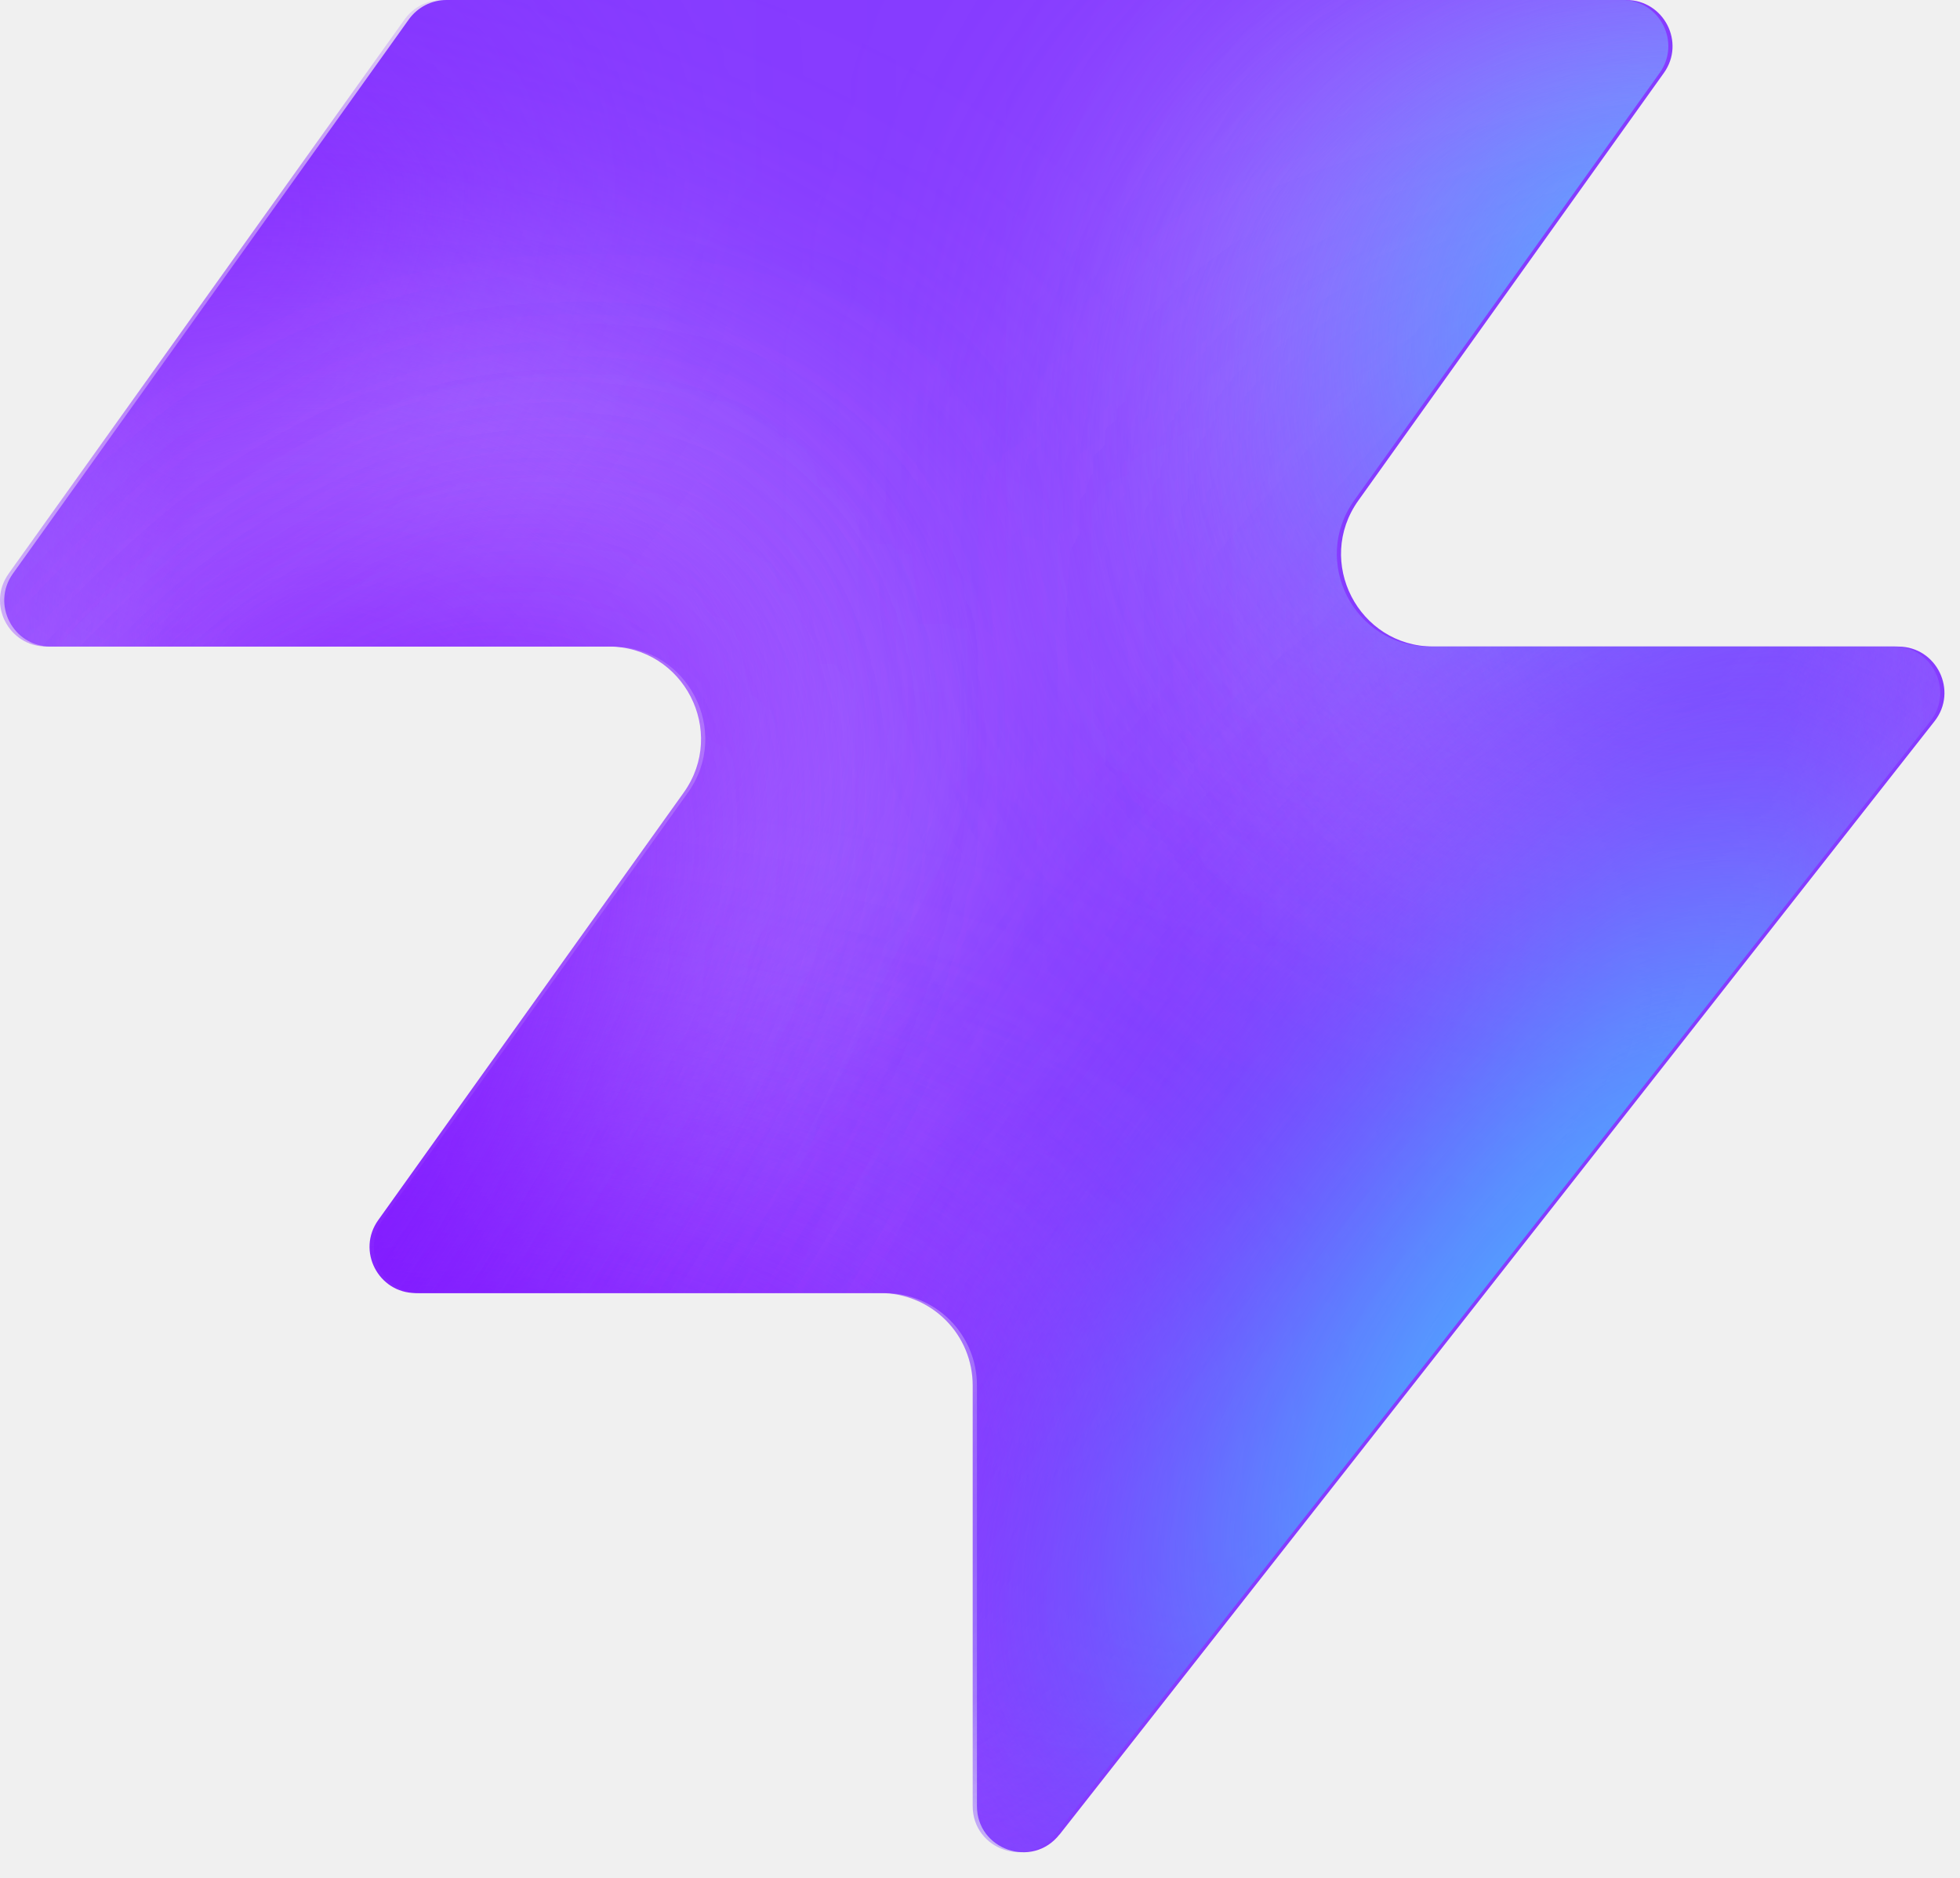
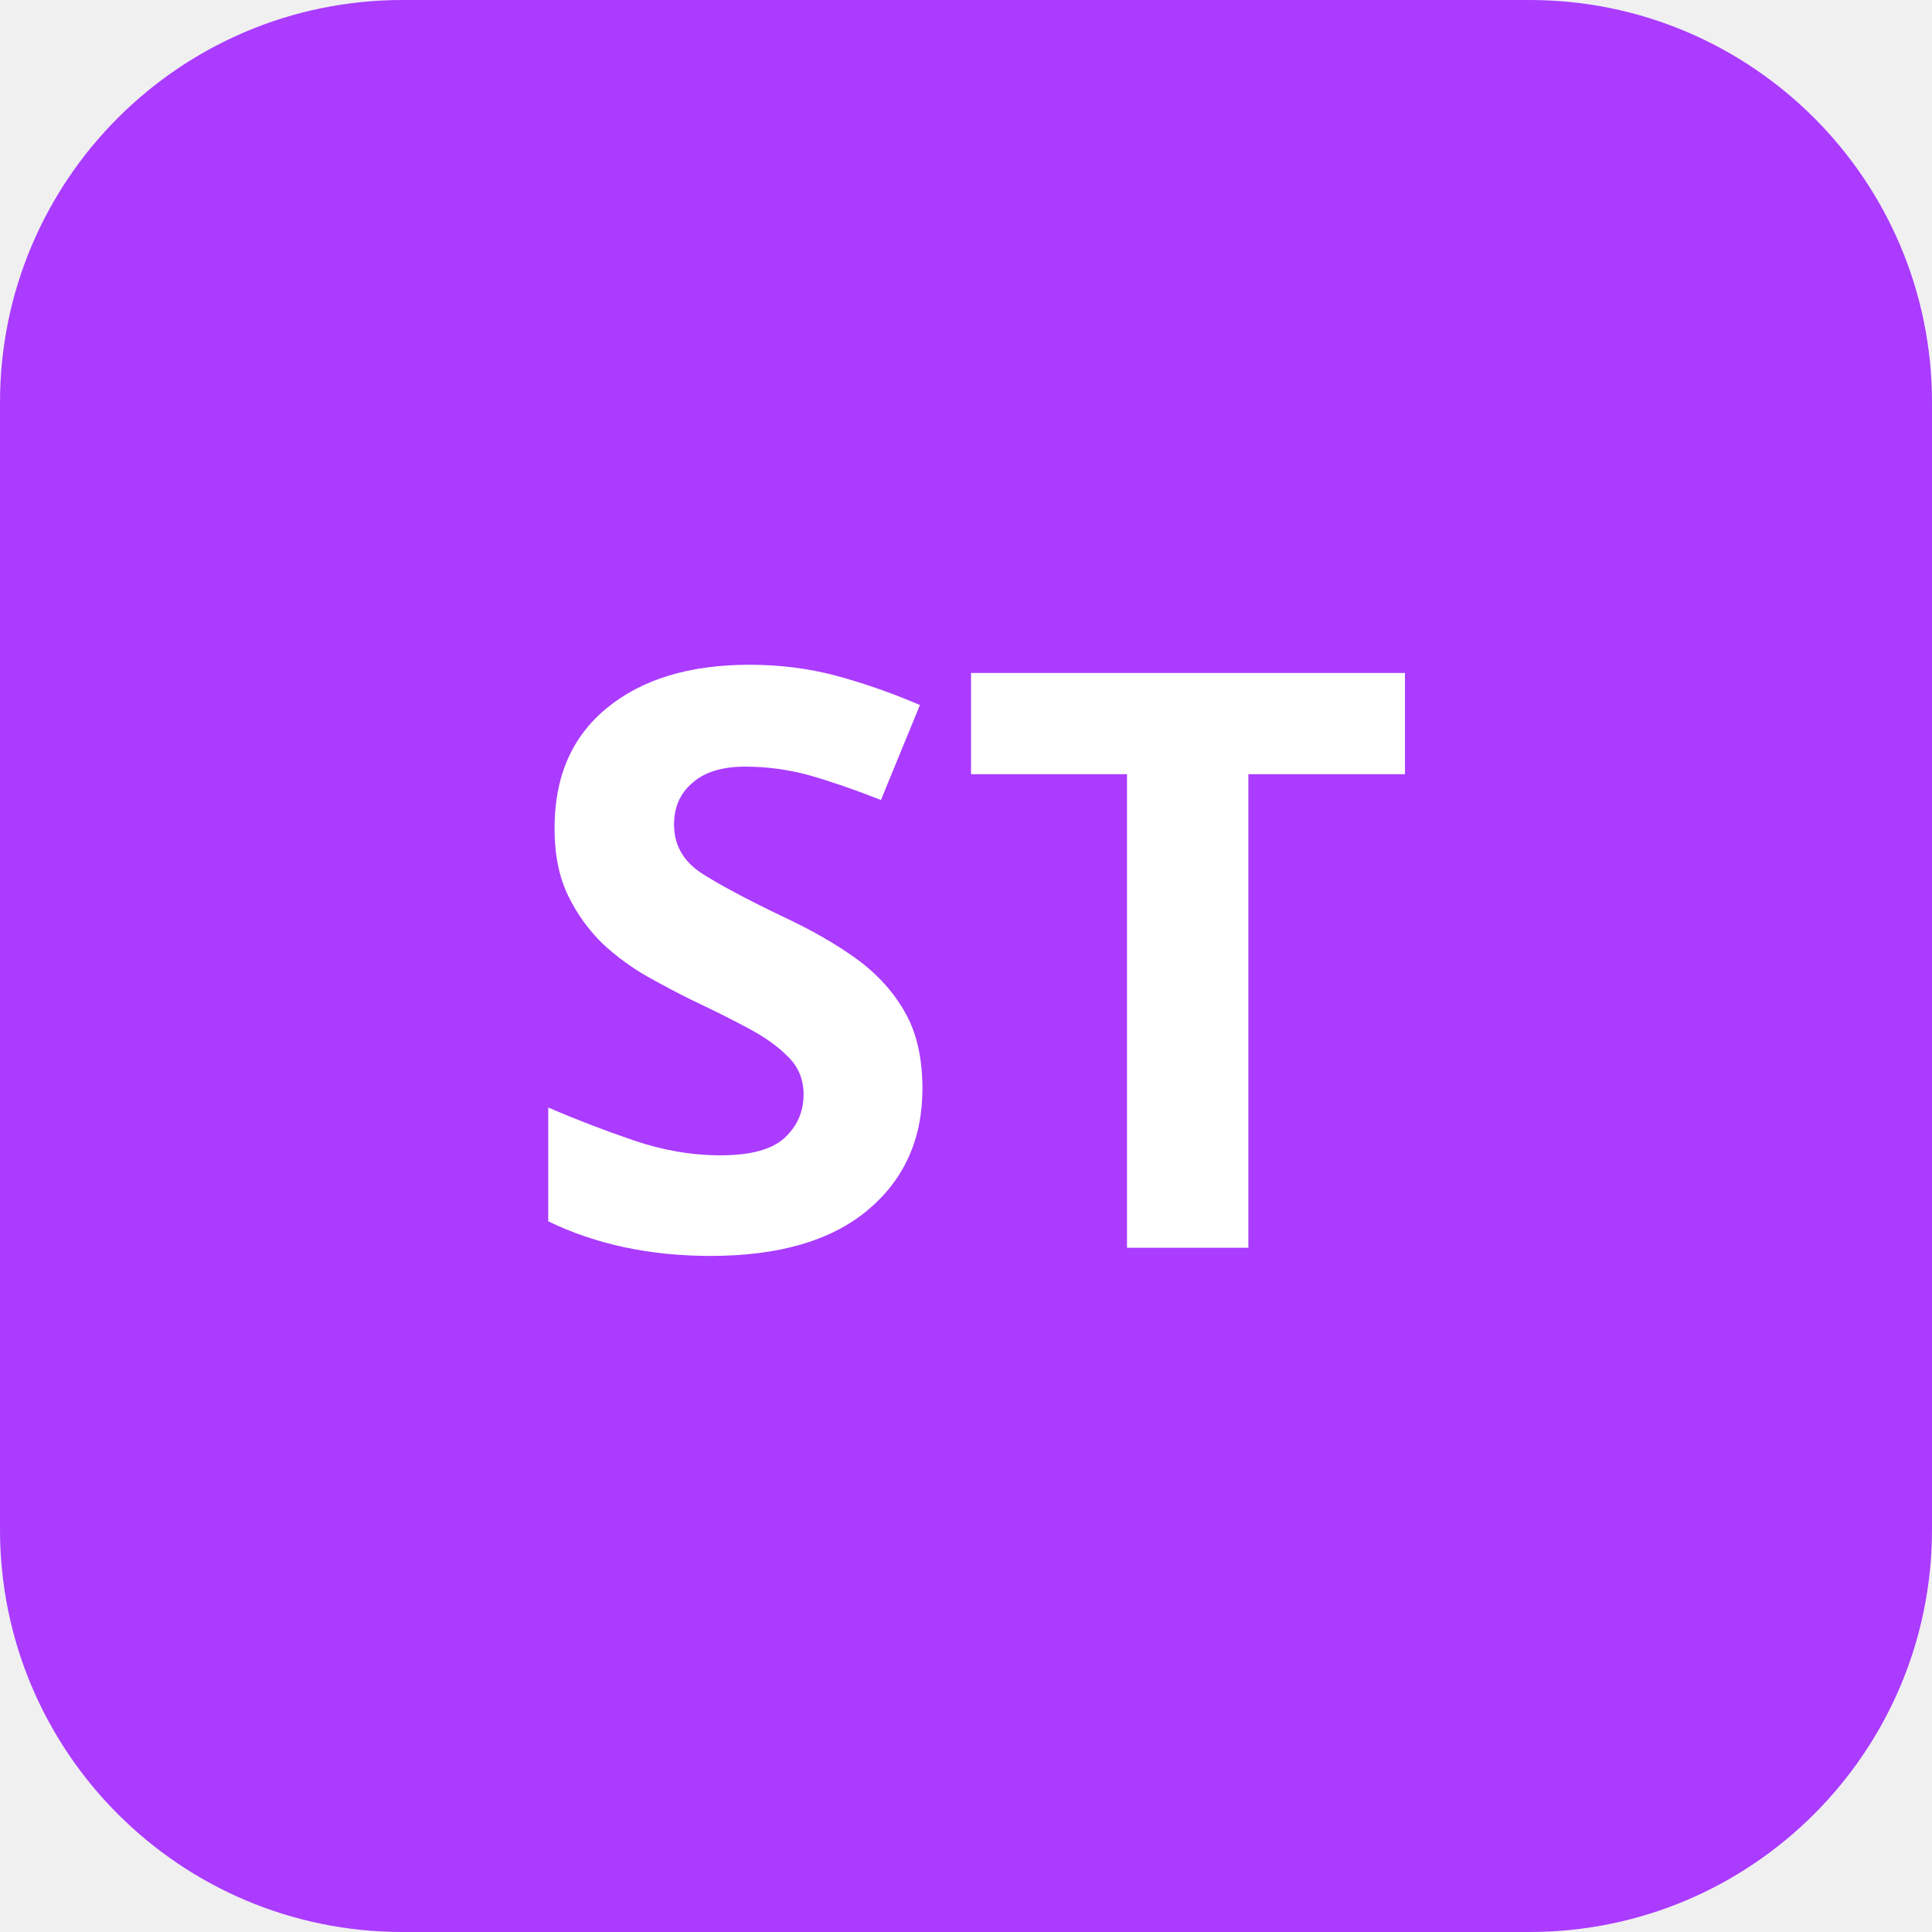
- <svg xmlns="http://www.w3.org/2000/svg" width="48" height="46" fill="none" viewBox="0 0 48 46">
-   <path fill="#863bff" d="M25.946 44.938c-.664.845-2.021.375-2.021-.698V33.937a2.26 2.26 0 0 0-2.262-2.262H10.287c-.92 0-1.456-1.04-.92-1.788l7.48-10.471c1.07-1.497 0-3.578-1.842-3.578H1.237c-.92 0-1.456-1.04-.92-1.788L10.013.474c.214-.297.556-.474.92-.474h28.894c.92 0 1.456 1.04.92 1.788l-7.48 10.471c-1.07 1.498 0 3.579 1.842 3.579h11.377c.943 0 1.473 1.088.89 1.83L25.947 44.94z" style="fill:#863bff;fill:color(display-p3 .525 .23 1);fill-opacity:1" />
-   <mask id="a" width="48" height="46" x="0" y="0" maskUnits="userSpaceOnUse" style="mask-type:alpha">
-     <path fill="#000" d="M25.842 44.938c-.664.844-2.021.375-2.021-.698V33.937a2.26 2.26 0 0 0-2.262-2.262H10.183c-.92 0-1.456-1.04-.92-1.788l7.48-10.471c1.07-1.498 0-3.579-1.842-3.579H1.133c-.92 0-1.456-1.04-.92-1.787L9.91.473c.214-.297.556-.474.92-.474h28.894c.92 0 1.456 1.04.92 1.788l-7.48 10.471c-1.07 1.498 0 3.578 1.842 3.578h11.377c.943 0 1.473 1.088.89 1.832L25.843 44.94z" style="fill:#000;fill-opacity:1" />
-   </mask>
-   <g mask="url(#a)">
-     <g filter="url(#b)">
-       <ellipse cx="5.508" cy="14.704" fill="#ede6ff" rx="5.508" ry="14.704" style="fill:#ede6ff;fill:color(display-p3 .927 .903 1);fill-opacity:1" transform="matrix(.00324 1 1 -.00324 -4.47 31.516)" />
-     </g>
-     <g filter="url(#c)">
-       <ellipse cx="10.399" cy="29.851" fill="#ede6ff" rx="10.399" ry="29.851" style="fill:#ede6ff;fill:color(display-p3 .927 .903 1);fill-opacity:1" transform="matrix(.00324 1 1 -.00324 -39.328 7.883)" />
-     </g>
-     <g filter="url(#d)">
-       <ellipse cx="5.508" cy="30.487" fill="#7e14ff" rx="5.508" ry="30.487" style="fill:#7e14ff;fill:color(display-p3 .492 .077 1);fill-opacity:1" transform="rotate(89.814 -25.913 -14.639)scale(1 -1)" />
-     </g>
-     <g filter="url(#e)">
-       <ellipse cx="5.508" cy="30.599" fill="#7e14ff" rx="5.508" ry="30.599" style="fill:#7e14ff;fill:color(display-p3 .492 .077 1);fill-opacity:1" transform="rotate(89.814 -32.644 -3.334)scale(1 -1)" />
-     </g>
-     <g filter="url(#f)">
-       <ellipse cx="5.508" cy="30.599" fill="#7e14ff" rx="5.508" ry="30.599" style="fill:#7e14ff;fill:color(display-p3 .492 .077 1);fill-opacity:1" transform="matrix(.00324 1 1 -.00324 -34.34 30.47)" />
-     </g>
-     <g filter="url(#g)">
-       <ellipse cx="14.072" cy="22.078" fill="#ede6ff" rx="14.072" ry="22.078" style="fill:#ede6ff;fill:color(display-p3 .927 .903 1);fill-opacity:1" transform="rotate(93.35 24.506 48.493)scale(-1 1)" />
-     </g>
-     <g filter="url(#h)">
-       <ellipse cx="3.47" cy="21.501" fill="#7e14ff" rx="3.47" ry="21.501" style="fill:#7e14ff;fill:color(display-p3 .492 .077 1);fill-opacity:1" transform="rotate(89.009 28.708 47.59)scale(-1 1)" />
-     </g>
-     <g filter="url(#i)">
-       <ellipse cx="3.47" cy="21.501" fill="#7e14ff" rx="3.47" ry="21.501" style="fill:#7e14ff;fill:color(display-p3 .492 .077 1);fill-opacity:1" transform="rotate(89.009 28.708 47.59)scale(-1 1)" />
-     </g>
-     <g filter="url(#j)">
-       <ellipse cx=".387" cy="8.972" fill="#7e14ff" rx="4.407" ry="29.108" style="fill:#7e14ff;fill:color(display-p3 .492 .077 1);fill-opacity:1" transform="rotate(39.51 .387 8.972)" />
-     </g>
-     <g filter="url(#k)">
-       <ellipse cx="47.523" cy="-6.092" fill="#7e14ff" rx="4.407" ry="29.108" style="fill:#7e14ff;fill:color(display-p3 .492 .077 1);fill-opacity:1" transform="rotate(37.892 47.523 -6.092)" />
-     </g>
-     <g filter="url(#l)">
-       <ellipse cx="41.412" cy="6.333" fill="#47bfff" rx="5.971" ry="9.665" style="fill:#47bfff;fill:color(display-p3 .28 .748 1);fill-opacity:1" transform="rotate(37.892 41.412 6.333)" />
-     </g>
-     <g filter="url(#m)">
-       <ellipse cx="-1.879" cy="38.332" fill="#7e14ff" rx="4.407" ry="29.108" style="fill:#7e14ff;fill:color(display-p3 .492 .077 1);fill-opacity:1" transform="rotate(37.892 -1.88 38.332)" />
-     </g>
-     <g filter="url(#n)">
-       <ellipse cx="-1.879" cy="38.332" fill="#7e14ff" rx="4.407" ry="29.108" style="fill:#7e14ff;fill:color(display-p3 .492 .077 1);fill-opacity:1" transform="rotate(37.892 -1.88 38.332)" />
-     </g>
-     <g filter="url(#o)">
-       <ellipse cx="35.651" cy="29.907" fill="#7e14ff" rx="4.407" ry="29.108" style="fill:#7e14ff;fill:color(display-p3 .492 .077 1);fill-opacity:1" transform="rotate(37.892 35.651 29.907)" />
-     </g>
-     <g filter="url(#p)">
-       <ellipse cx="38.418" cy="32.4" fill="#47bfff" rx="5.971" ry="15.297" style="fill:#47bfff;fill:color(display-p3 .28 .748 1);fill-opacity:1" transform="rotate(37.892 38.418 32.4)" />
-     </g>
-   </g>
-   <defs>
-     <filter id="b" width="60.045" height="41.654" x="-19.77" y="16.149" color-interpolation-filters="sRGB" filterUnits="userSpaceOnUse">
-       <feFlood flood-opacity="0" result="BackgroundImageFix" />
-       <feBlend in="SourceGraphic" in2="BackgroundImageFix" result="shape" />
-       <feGaussianBlur result="effect1_foregroundBlur_2002_17158" stdDeviation="7.659" />
-     </filter>
-     <filter id="c" width="90.34" height="51.437" x="-54.613" y="-7.533" color-interpolation-filters="sRGB" filterUnits="userSpaceOnUse">
-       <feFlood flood-opacity="0" result="BackgroundImageFix" />
-       <feBlend in="SourceGraphic" in2="BackgroundImageFix" result="shape" />
-       <feGaussianBlur result="effect1_foregroundBlur_2002_17158" stdDeviation="7.659" />
-     </filter>
-     <filter id="d" width="79.355" height="29.4" x="-49.64" y="2.03" color-interpolation-filters="sRGB" filterUnits="userSpaceOnUse">
-       <feFlood flood-opacity="0" result="BackgroundImageFix" />
-       <feBlend in="SourceGraphic" in2="BackgroundImageFix" result="shape" />
-       <feGaussianBlur result="effect1_foregroundBlur_2002_17158" stdDeviation="4.596" />
-     </filter>
-     <filter id="e" width="79.579" height="29.4" x="-45.045" y="20.029" color-interpolation-filters="sRGB" filterUnits="userSpaceOnUse">
-       <feFlood flood-opacity="0" result="BackgroundImageFix" />
-       <feBlend in="SourceGraphic" in2="BackgroundImageFix" result="shape" />
-       <feGaussianBlur result="effect1_foregroundBlur_2002_17158" stdDeviation="4.596" />
-     </filter>
-     <filter id="f" width="79.579" height="29.4" x="-43.513" y="21.178" color-interpolation-filters="sRGB" filterUnits="userSpaceOnUse">
-       <feFlood flood-opacity="0" result="BackgroundImageFix" />
-       <feBlend in="SourceGraphic" in2="BackgroundImageFix" result="shape" />
-       <feGaussianBlur result="effect1_foregroundBlur_2002_17158" stdDeviation="4.596" />
-     </filter>
-     <filter id="g" width="74.749" height="58.852" x="15.756" y="-17.901" color-interpolation-filters="sRGB" filterUnits="userSpaceOnUse">
-       <feFlood flood-opacity="0" result="BackgroundImageFix" />
-       <feBlend in="SourceGraphic" in2="BackgroundImageFix" result="shape" />
-       <feGaussianBlur result="effect1_foregroundBlur_2002_17158" stdDeviation="7.659" />
-     </filter>
-     <filter id="h" width="61.377" height="25.362" x="23.548" y="2.284" color-interpolation-filters="sRGB" filterUnits="userSpaceOnUse">
-       <feFlood flood-opacity="0" result="BackgroundImageFix" />
-       <feBlend in="SourceGraphic" in2="BackgroundImageFix" result="shape" />
-       <feGaussianBlur result="effect1_foregroundBlur_2002_17158" stdDeviation="4.596" />
-     </filter>
-     <filter id="i" width="61.377" height="25.362" x="23.548" y="2.284" color-interpolation-filters="sRGB" filterUnits="userSpaceOnUse">
-       <feFlood flood-opacity="0" result="BackgroundImageFix" />
-       <feBlend in="SourceGraphic" in2="BackgroundImageFix" result="shape" />
-       <feGaussianBlur result="effect1_foregroundBlur_2002_17158" stdDeviation="4.596" />
-     </filter>
-     <filter id="j" width="56.045" height="63.649" x="-27.636" y="-22.853" color-interpolation-filters="sRGB" filterUnits="userSpaceOnUse">
-       <feFlood flood-opacity="0" result="BackgroundImageFix" />
-       <feBlend in="SourceGraphic" in2="BackgroundImageFix" result="shape" />
-       <feGaussianBlur result="effect1_foregroundBlur_2002_17158" stdDeviation="4.596" />
-     </filter>
-     <filter id="k" width="54.814" height="64.646" x="20.116" y="-38.415" color-interpolation-filters="sRGB" filterUnits="userSpaceOnUse">
-       <feFlood flood-opacity="0" result="BackgroundImageFix" />
-       <feBlend in="SourceGraphic" in2="BackgroundImageFix" result="shape" />
-       <feGaussianBlur result="effect1_foregroundBlur_2002_17158" stdDeviation="4.596" />
-     </filter>
-     <filter id="l" width="33.541" height="35.313" x="24.641" y="-11.323" color-interpolation-filters="sRGB" filterUnits="userSpaceOnUse">
-       <feFlood flood-opacity="0" result="BackgroundImageFix" />
-       <feBlend in="SourceGraphic" in2="BackgroundImageFix" result="shape" />
-       <feGaussianBlur result="effect1_foregroundBlur_2002_17158" stdDeviation="4.596" />
-     </filter>
-     <filter id="m" width="54.814" height="64.646" x="-29.286" y="6.009" color-interpolation-filters="sRGB" filterUnits="userSpaceOnUse">
-       <feFlood flood-opacity="0" result="BackgroundImageFix" />
-       <feBlend in="SourceGraphic" in2="BackgroundImageFix" result="shape" />
-       <feGaussianBlur result="effect1_foregroundBlur_2002_17158" stdDeviation="4.596" />
-     </filter>
-     <filter id="n" width="54.814" height="64.646" x="-29.286" y="6.009" color-interpolation-filters="sRGB" filterUnits="userSpaceOnUse">
-       <feFlood flood-opacity="0" result="BackgroundImageFix" />
-       <feBlend in="SourceGraphic" in2="BackgroundImageFix" result="shape" />
-       <feGaussianBlur result="effect1_foregroundBlur_2002_17158" stdDeviation="4.596" />
-     </filter>
-     <filter id="o" width="54.814" height="64.646" x="8.244" y="-2.416" color-interpolation-filters="sRGB" filterUnits="userSpaceOnUse">
-       <feFlood flood-opacity="0" result="BackgroundImageFix" />
-       <feBlend in="SourceGraphic" in2="BackgroundImageFix" result="shape" />
-       <feGaussianBlur result="effect1_foregroundBlur_2002_17158" stdDeviation="4.596" />
-     </filter>
-     <filter id="p" width="39.409" height="43.623" x="18.713" y="10.588" color-interpolation-filters="sRGB" filterUnits="userSpaceOnUse">
-       <feFlood flood-opacity="0" result="BackgroundImageFix" />
-       <feBlend in="SourceGraphic" in2="BackgroundImageFix" result="shape" />
-       <feGaussianBlur result="effect1_foregroundBlur_2002_17158" stdDeviation="4.596" />
-     </filter>
-   </defs>
+ <svg xmlns="http://www.w3.org/2000/svg" width="48" height="48" viewBox="0 0 48 48">
+   <rect width="48" height="48" rx="10" fill="#aa3bff" />
+   <text x="24" y="31" font-family="system-ui, sans-serif" font-size="20" font-weight="600" fill="#fff" text-anchor="middle">ST</text>
</svg>
